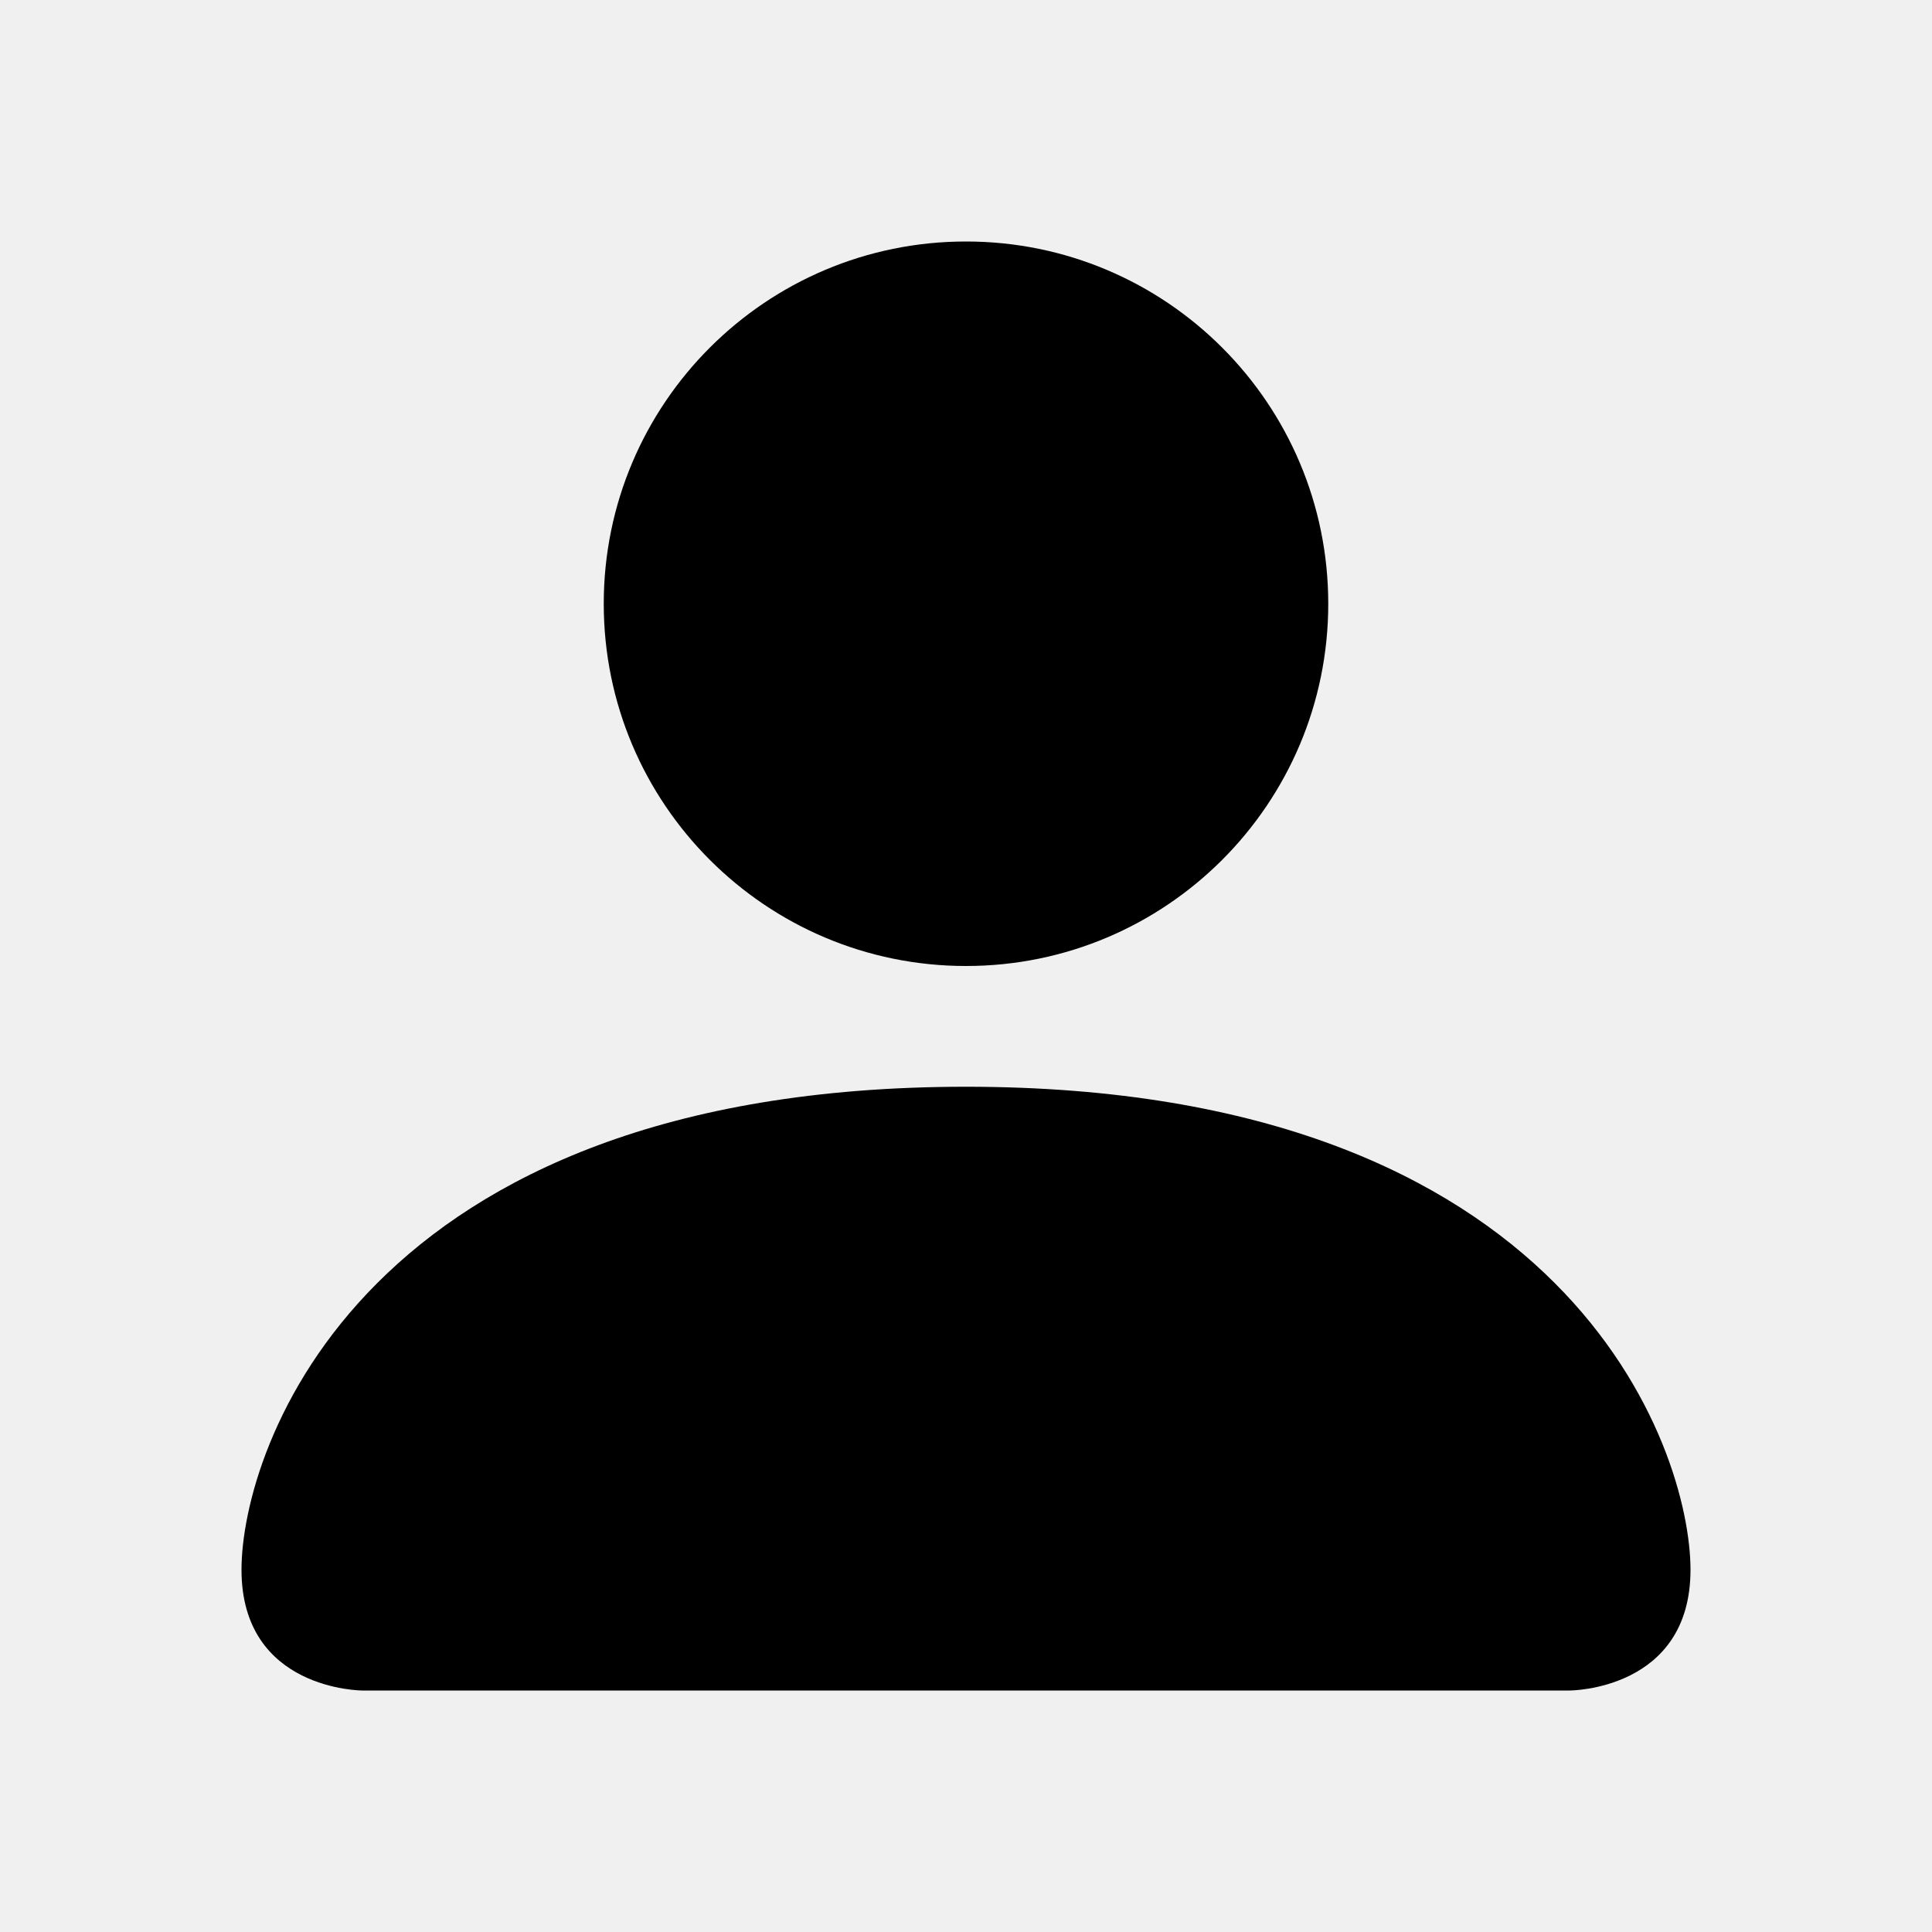
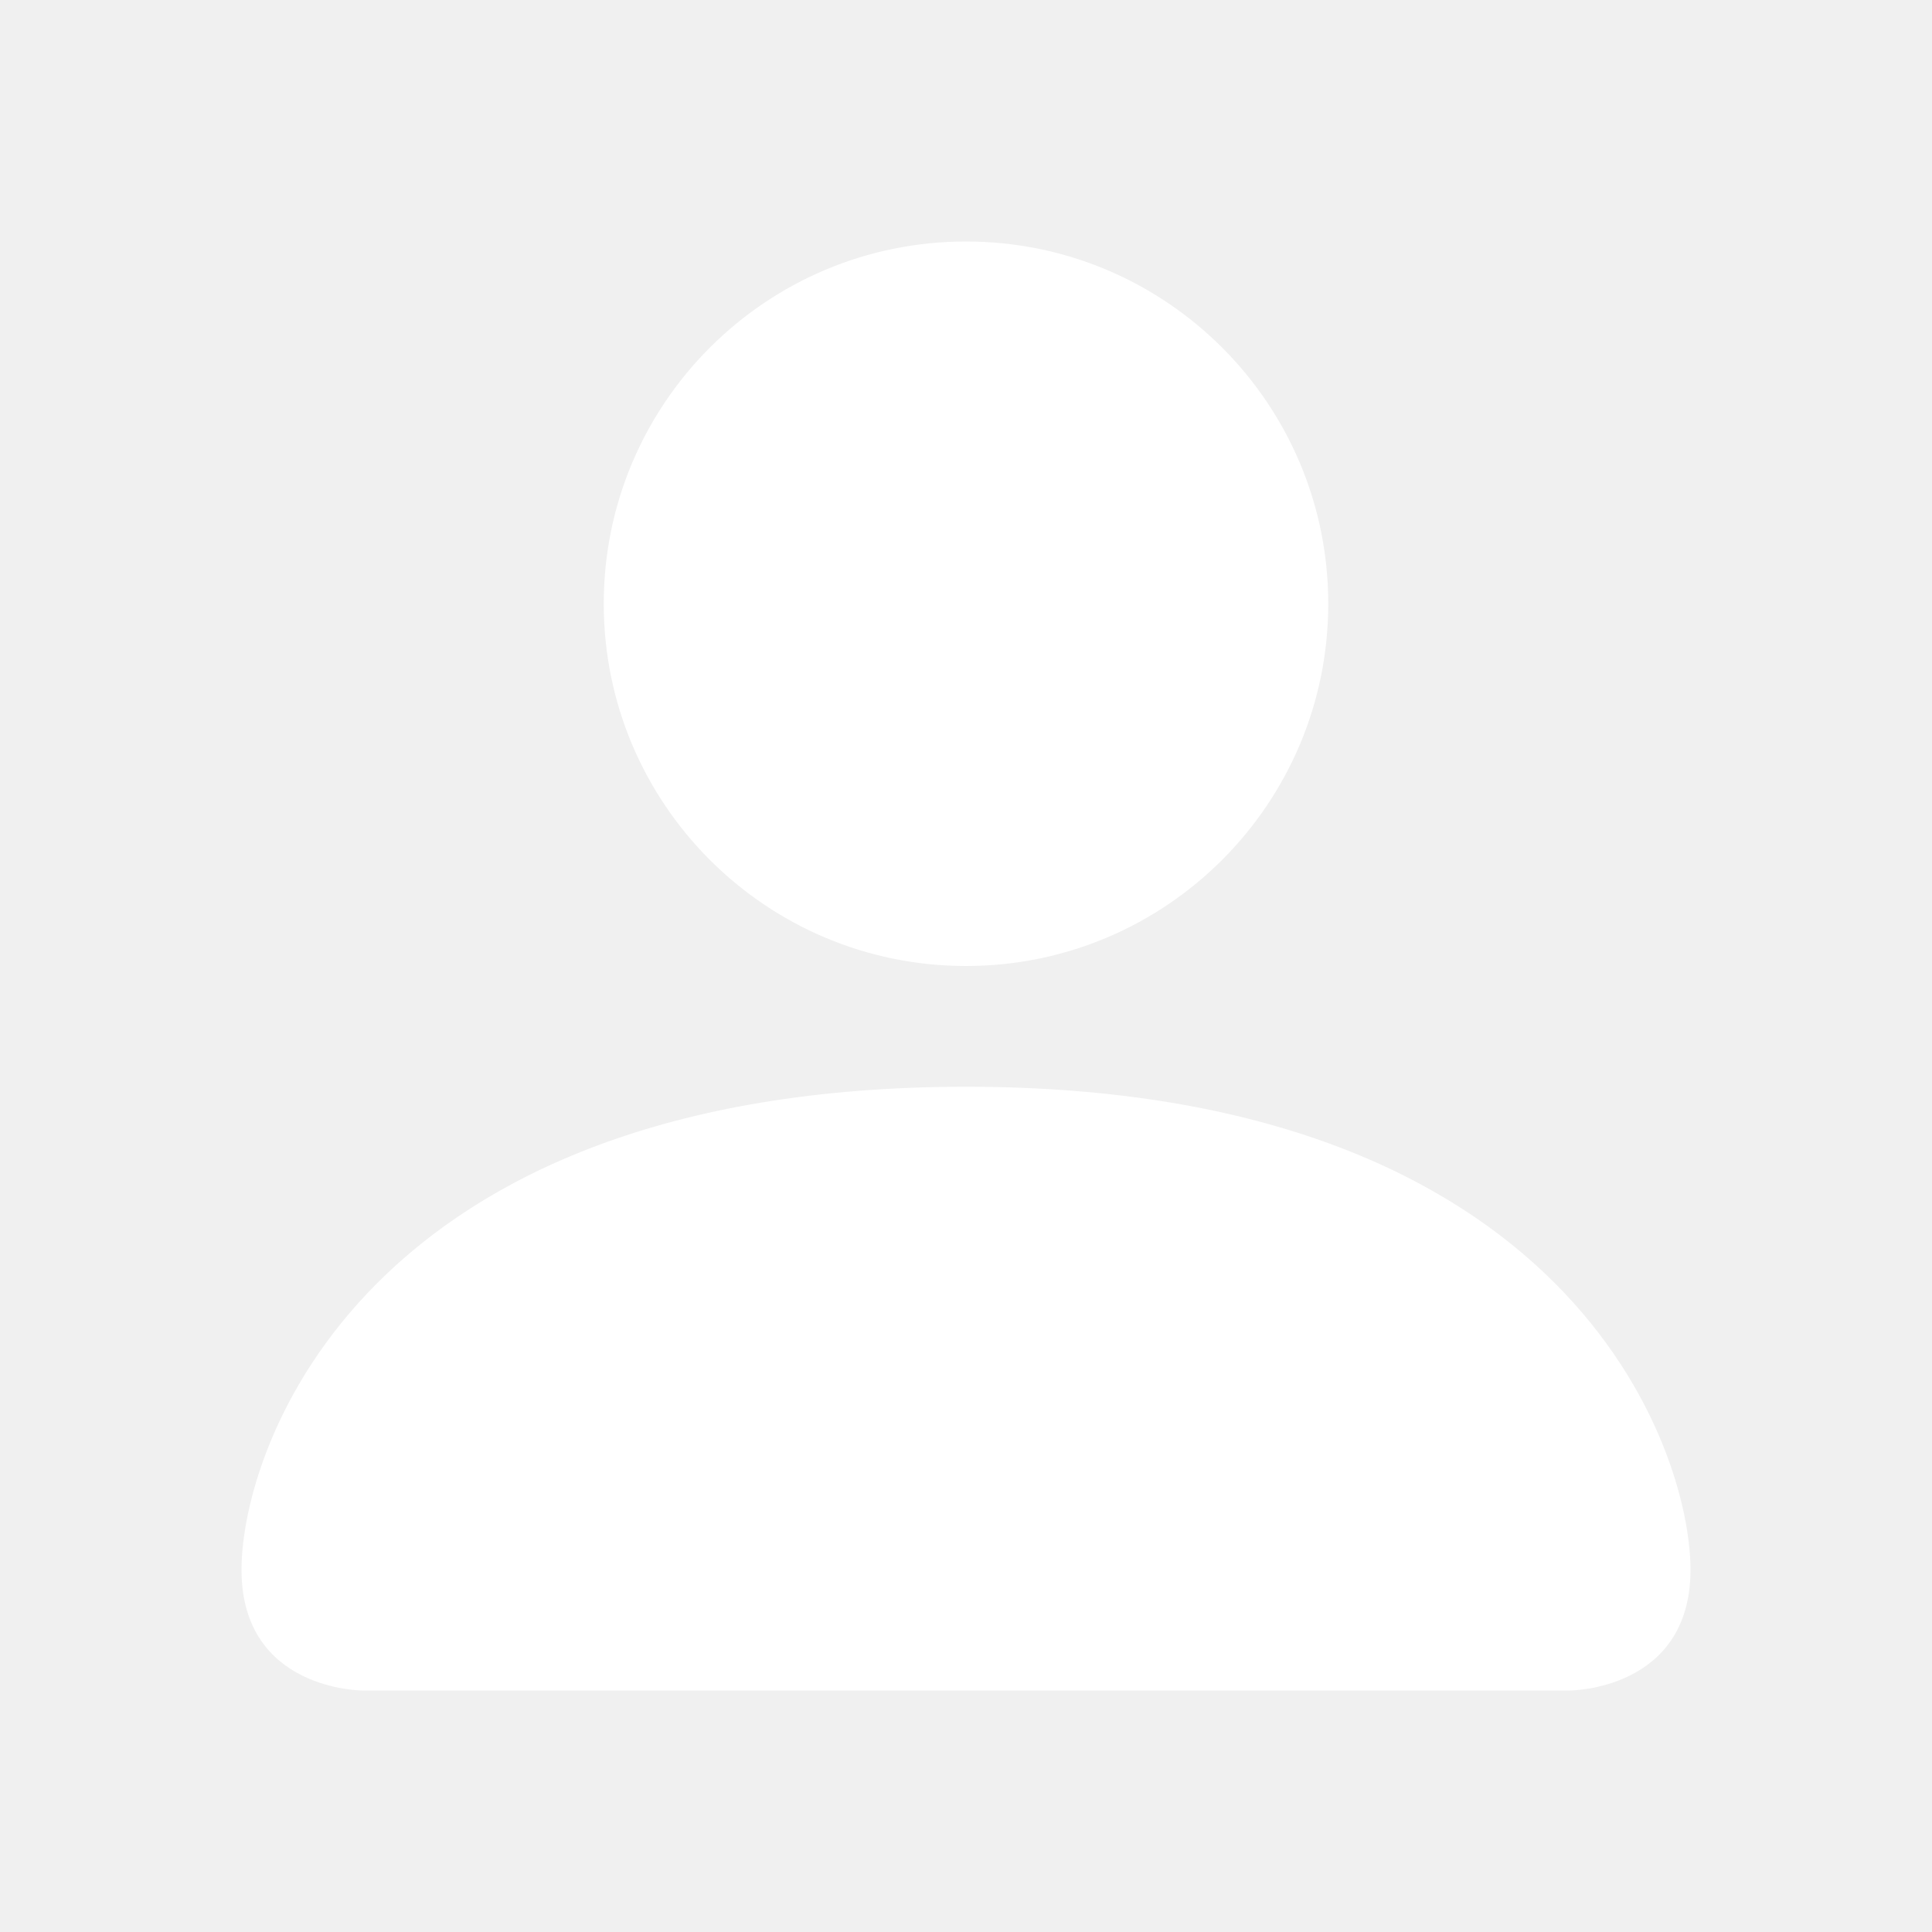
- <svg xmlns="http://www.w3.org/2000/svg" width="16" height="16" fill="currentColor" class="bi bi-person-fill" viewBox="0 0 16 16">
+ <svg xmlns="http://www.w3.org/2000/svg" width="22" height="22" fill="white" class="bi bi-person-fill" viewBox="0 0 16 16">
  <path d="M3 14s-1 0-1-1 1-4 6-4 6 3 6 4-1 1-1 1H3zm5-6a3 3 0 1 0 0-6 3 3 0 0 0 0 6z" />
</svg>
